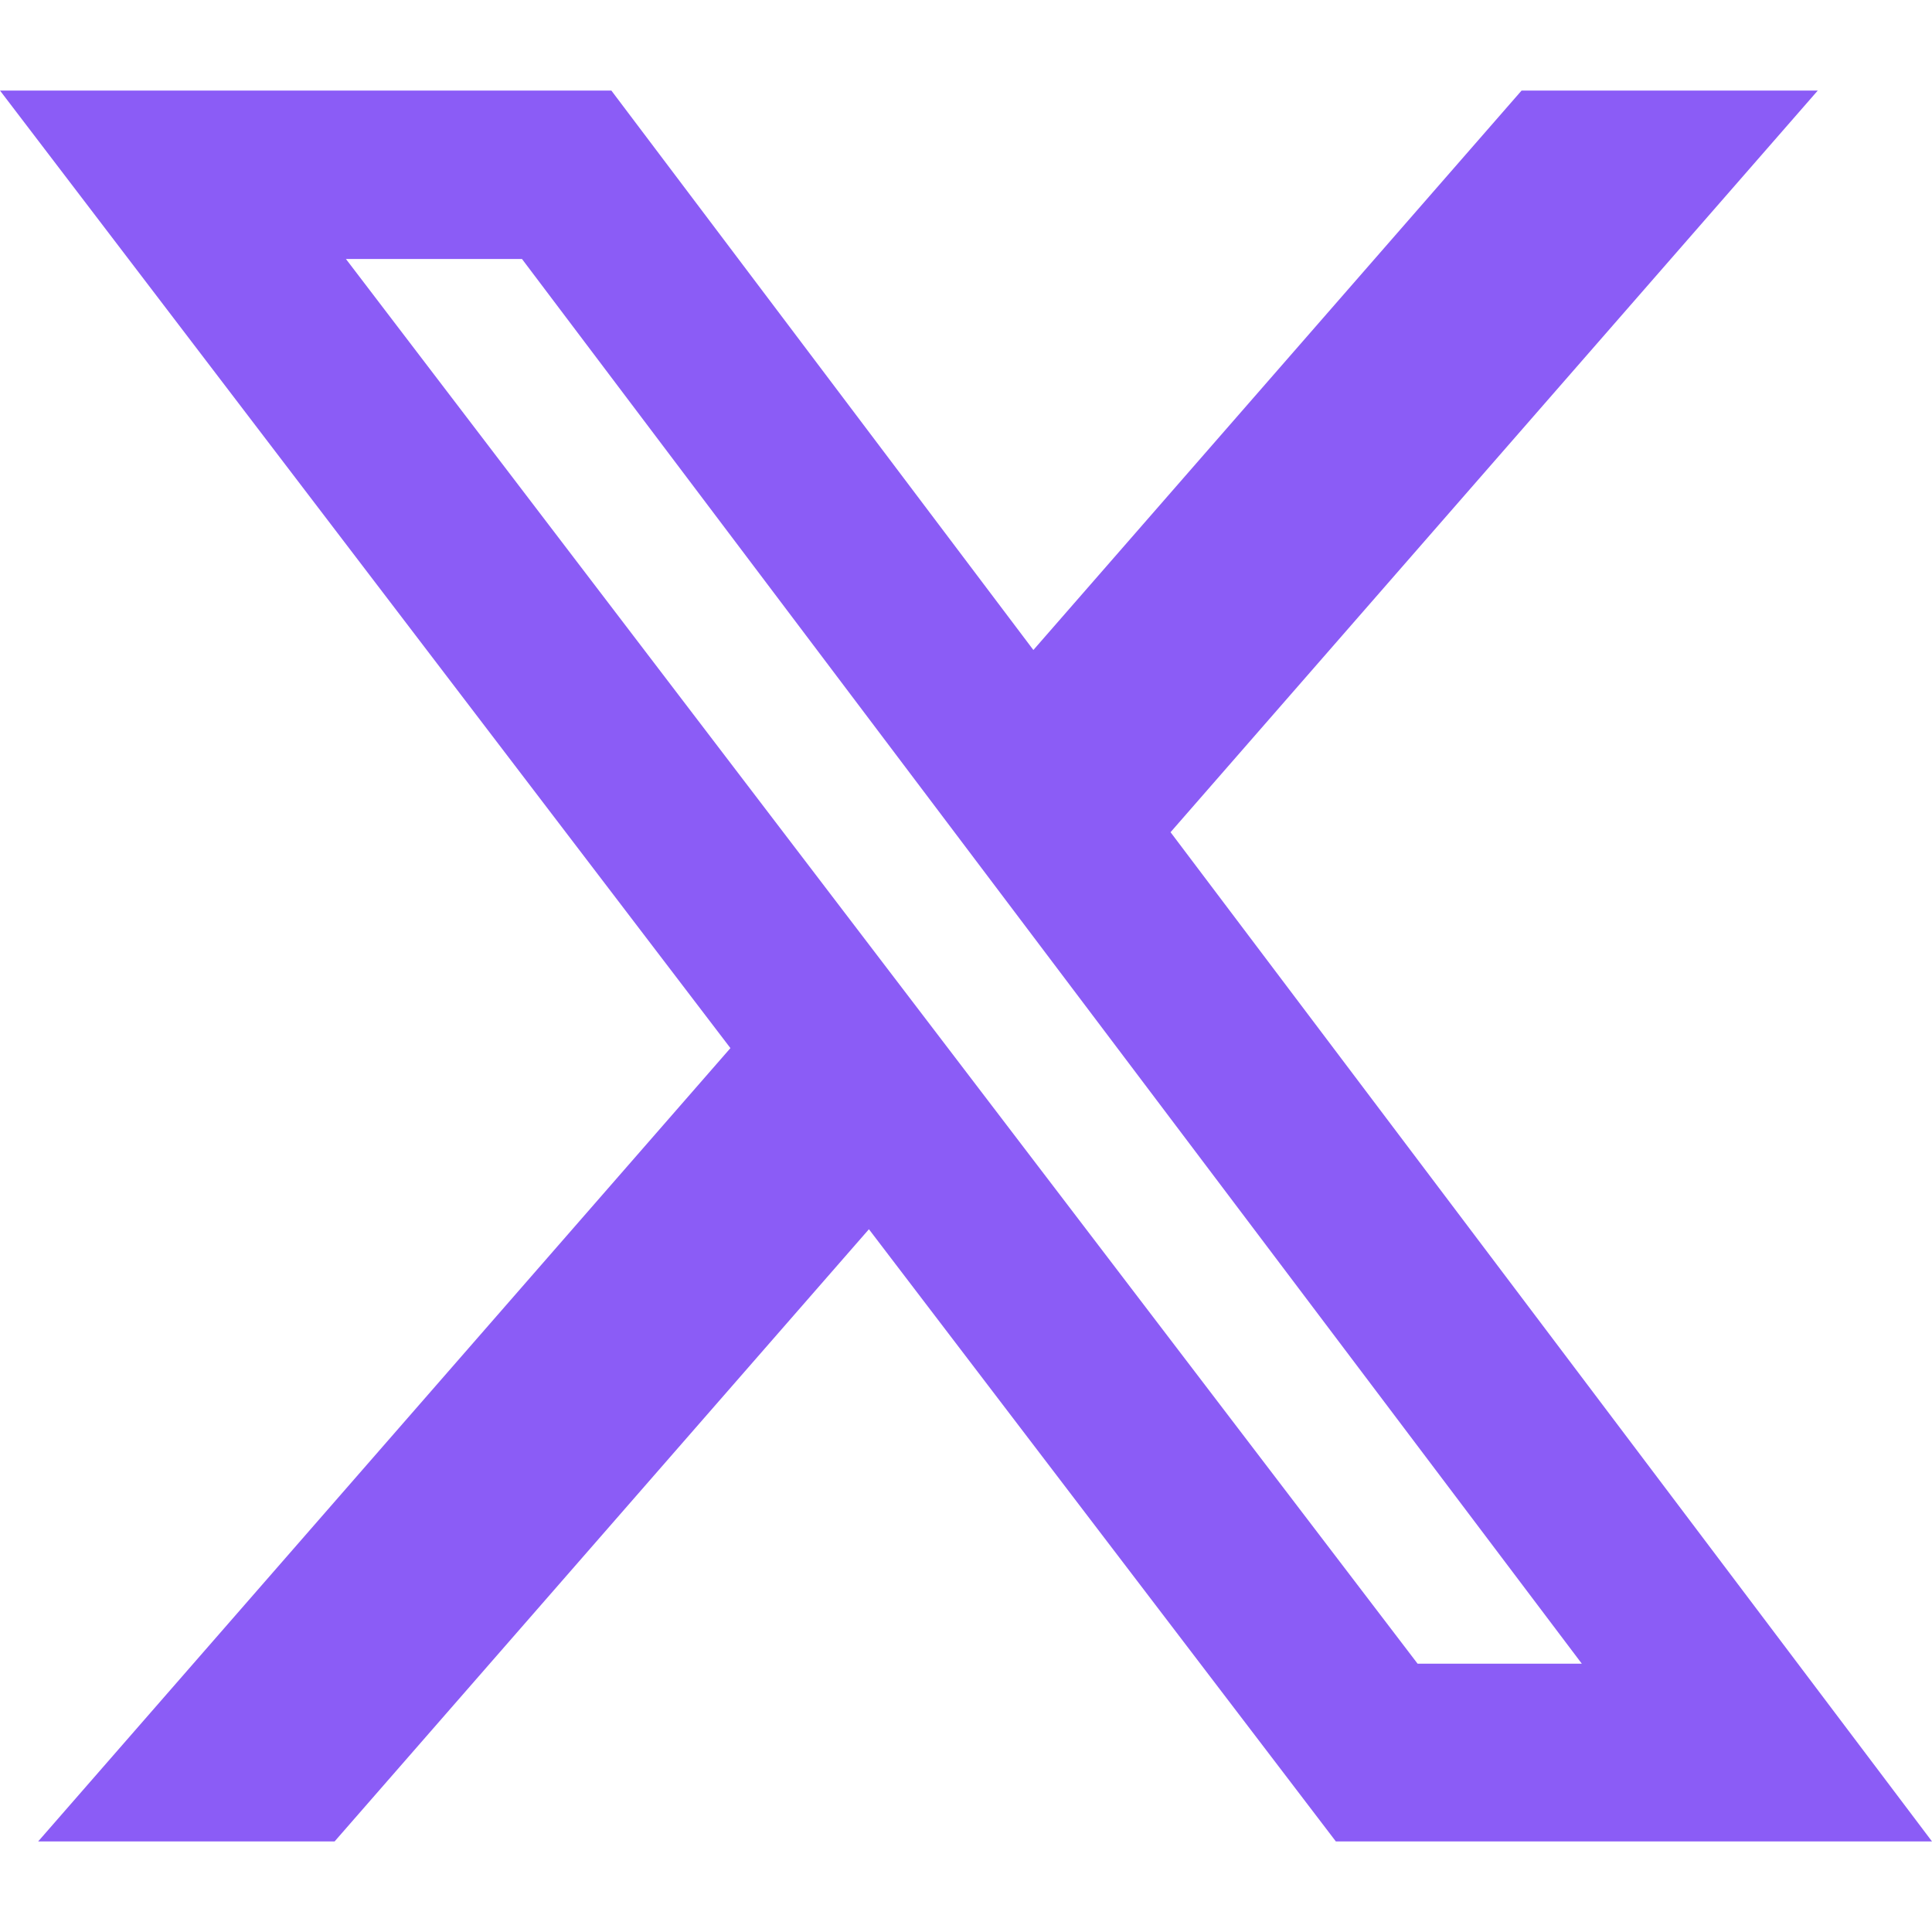
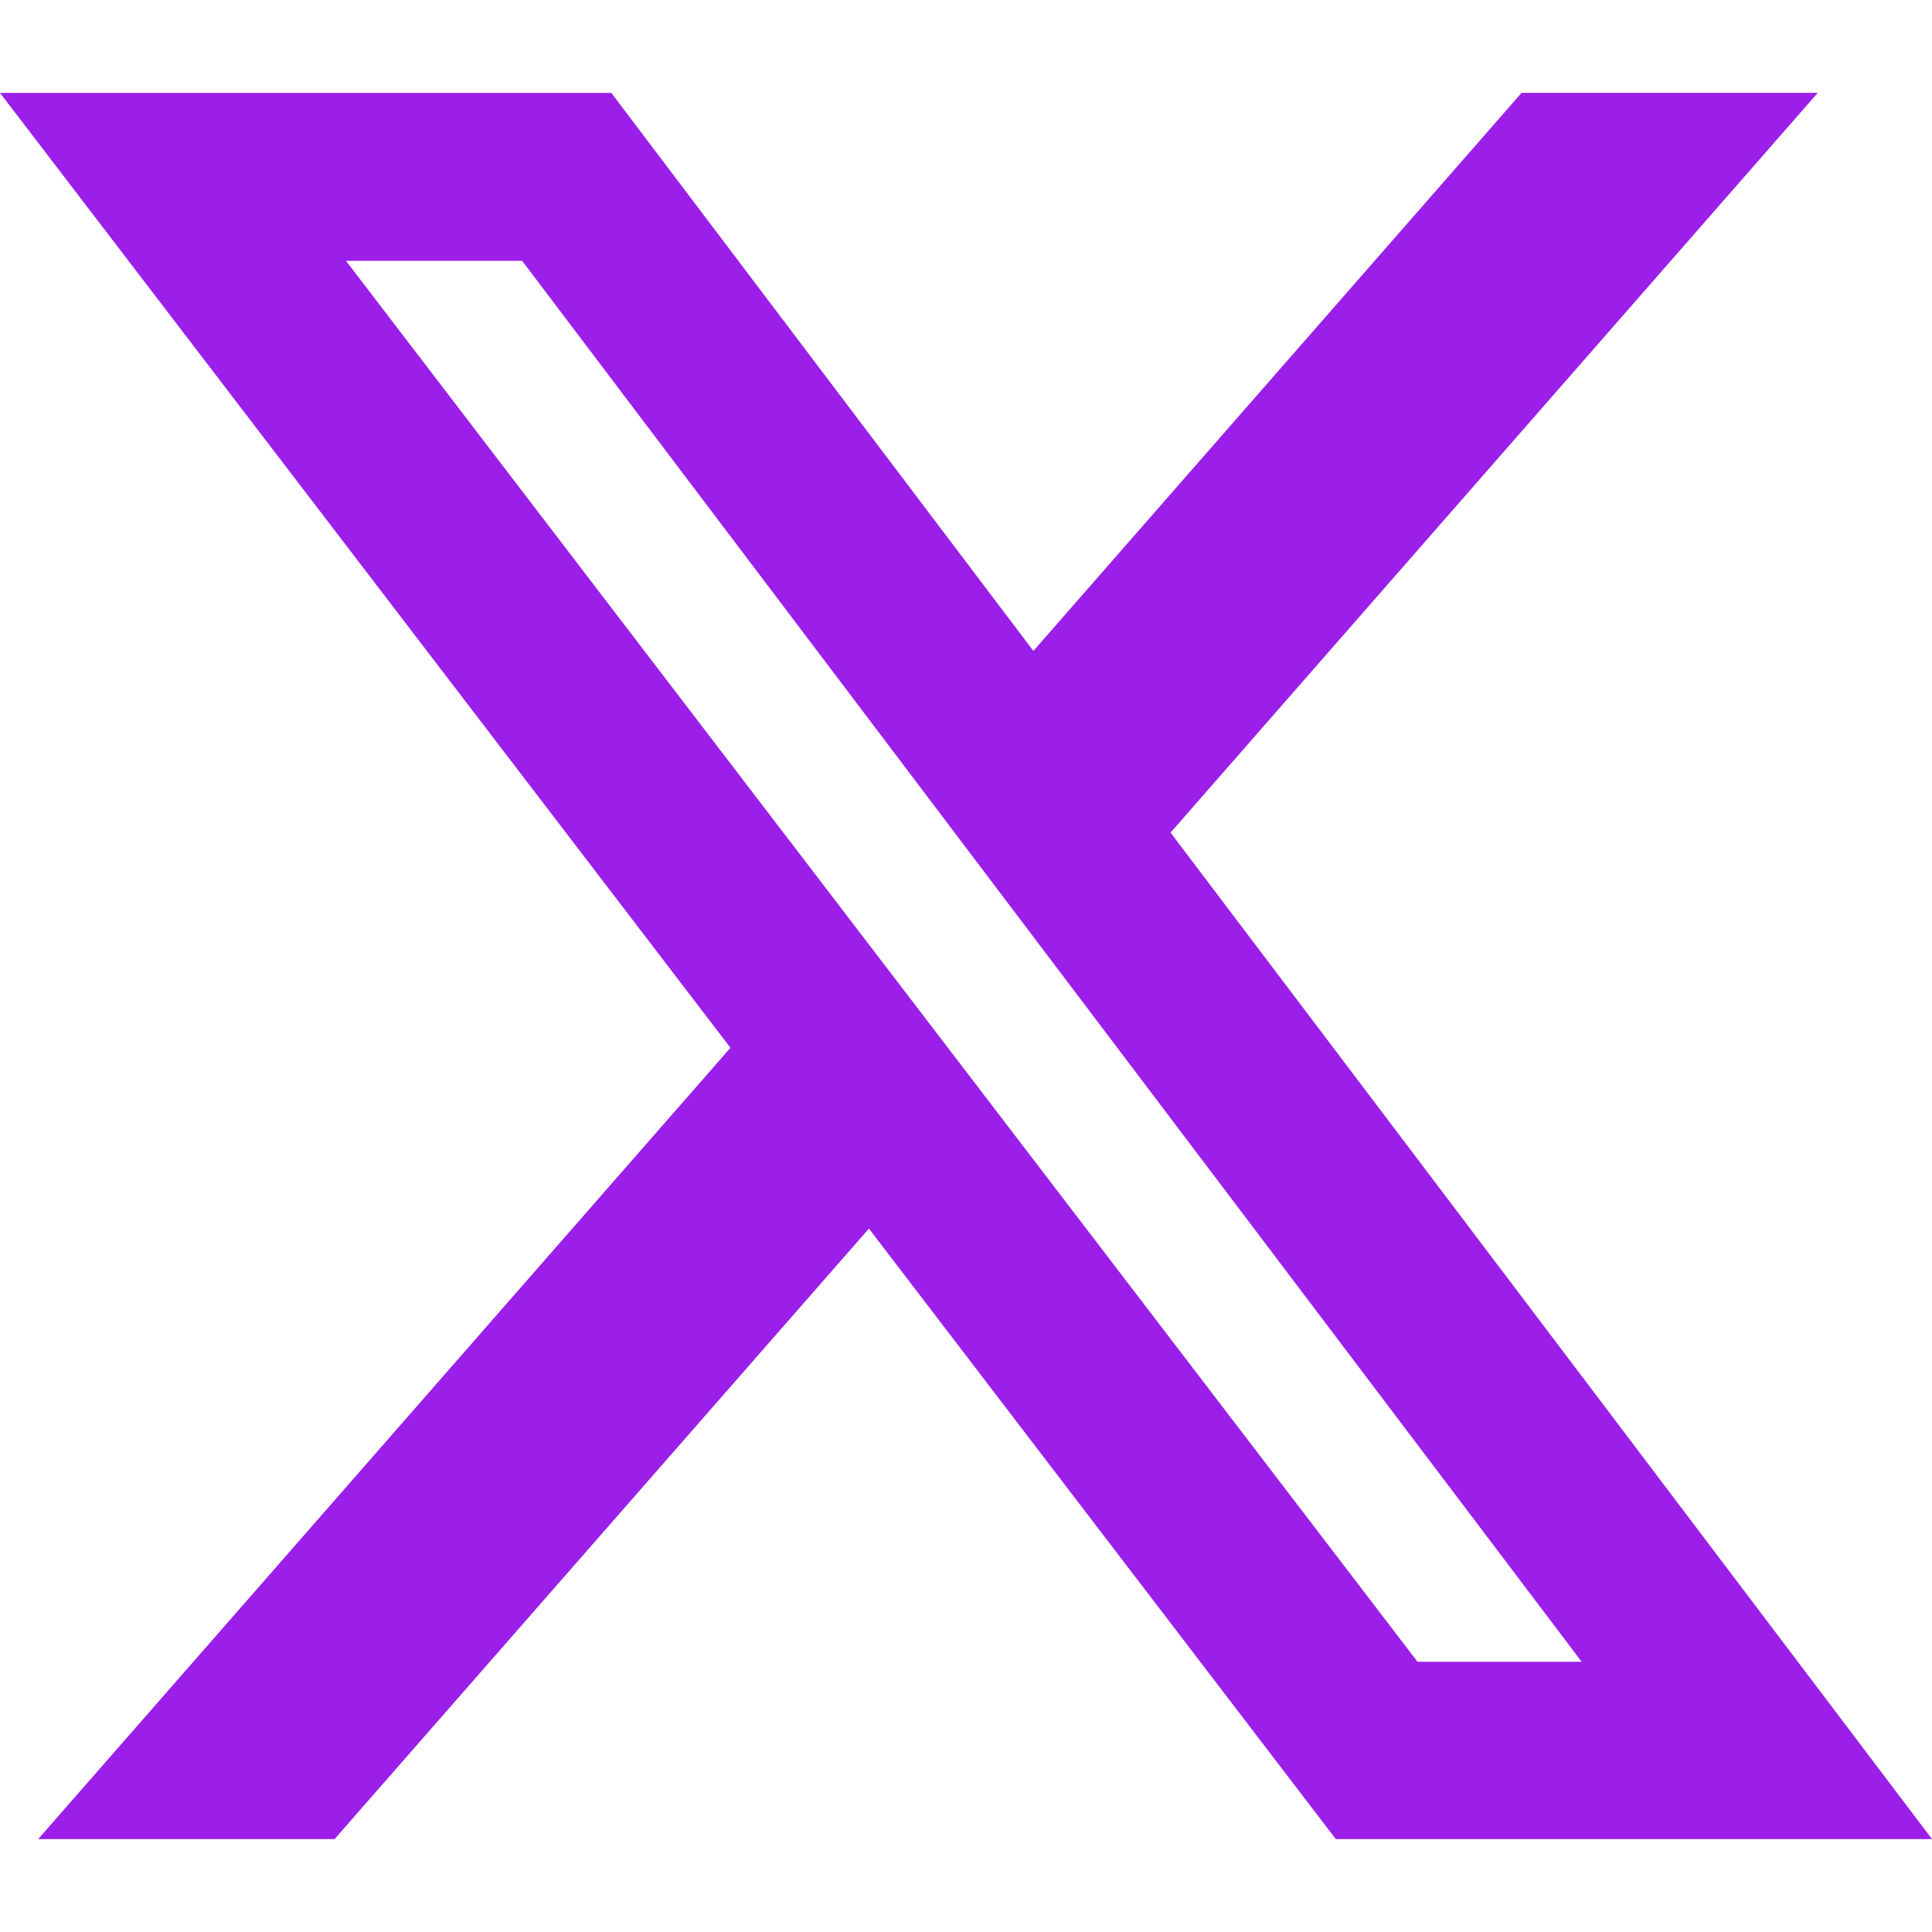
- <svg xmlns="http://www.w3.org/2000/svg" width="16" height="16" fill="#8B5CF6" class="bi bi-twitter-x" viewBox="0 0 16 16">
-   <path d="M12.6.75h2.454l-5.36 6.142L16 15.25h-4.937l-3.867-5.07-4.425 5.07H.316l5.733-6.57L0 .75h5.063l3.495 4.633L12.601.75Zm-.86 13.028h1.36L4.323 2.145H2.865z" />
+ <svg xmlns="http://www.w3.org/2000/svg" width="24" height="24" fill="#9b1fe8" viewBox="0 0 24 24">
+   <path d="M18.901 1.153h3.68l-8.04 9.19L24 22.846h-7.406l-5.8-7.584-6.638 7.584H.474l8.6-9.83L0 1.154h7.594l5.243 6.932 6.064-6.932zm-1.292 19.49h2.039L6.486 3.24H4.298l13.311 17.403z" />
</svg>
